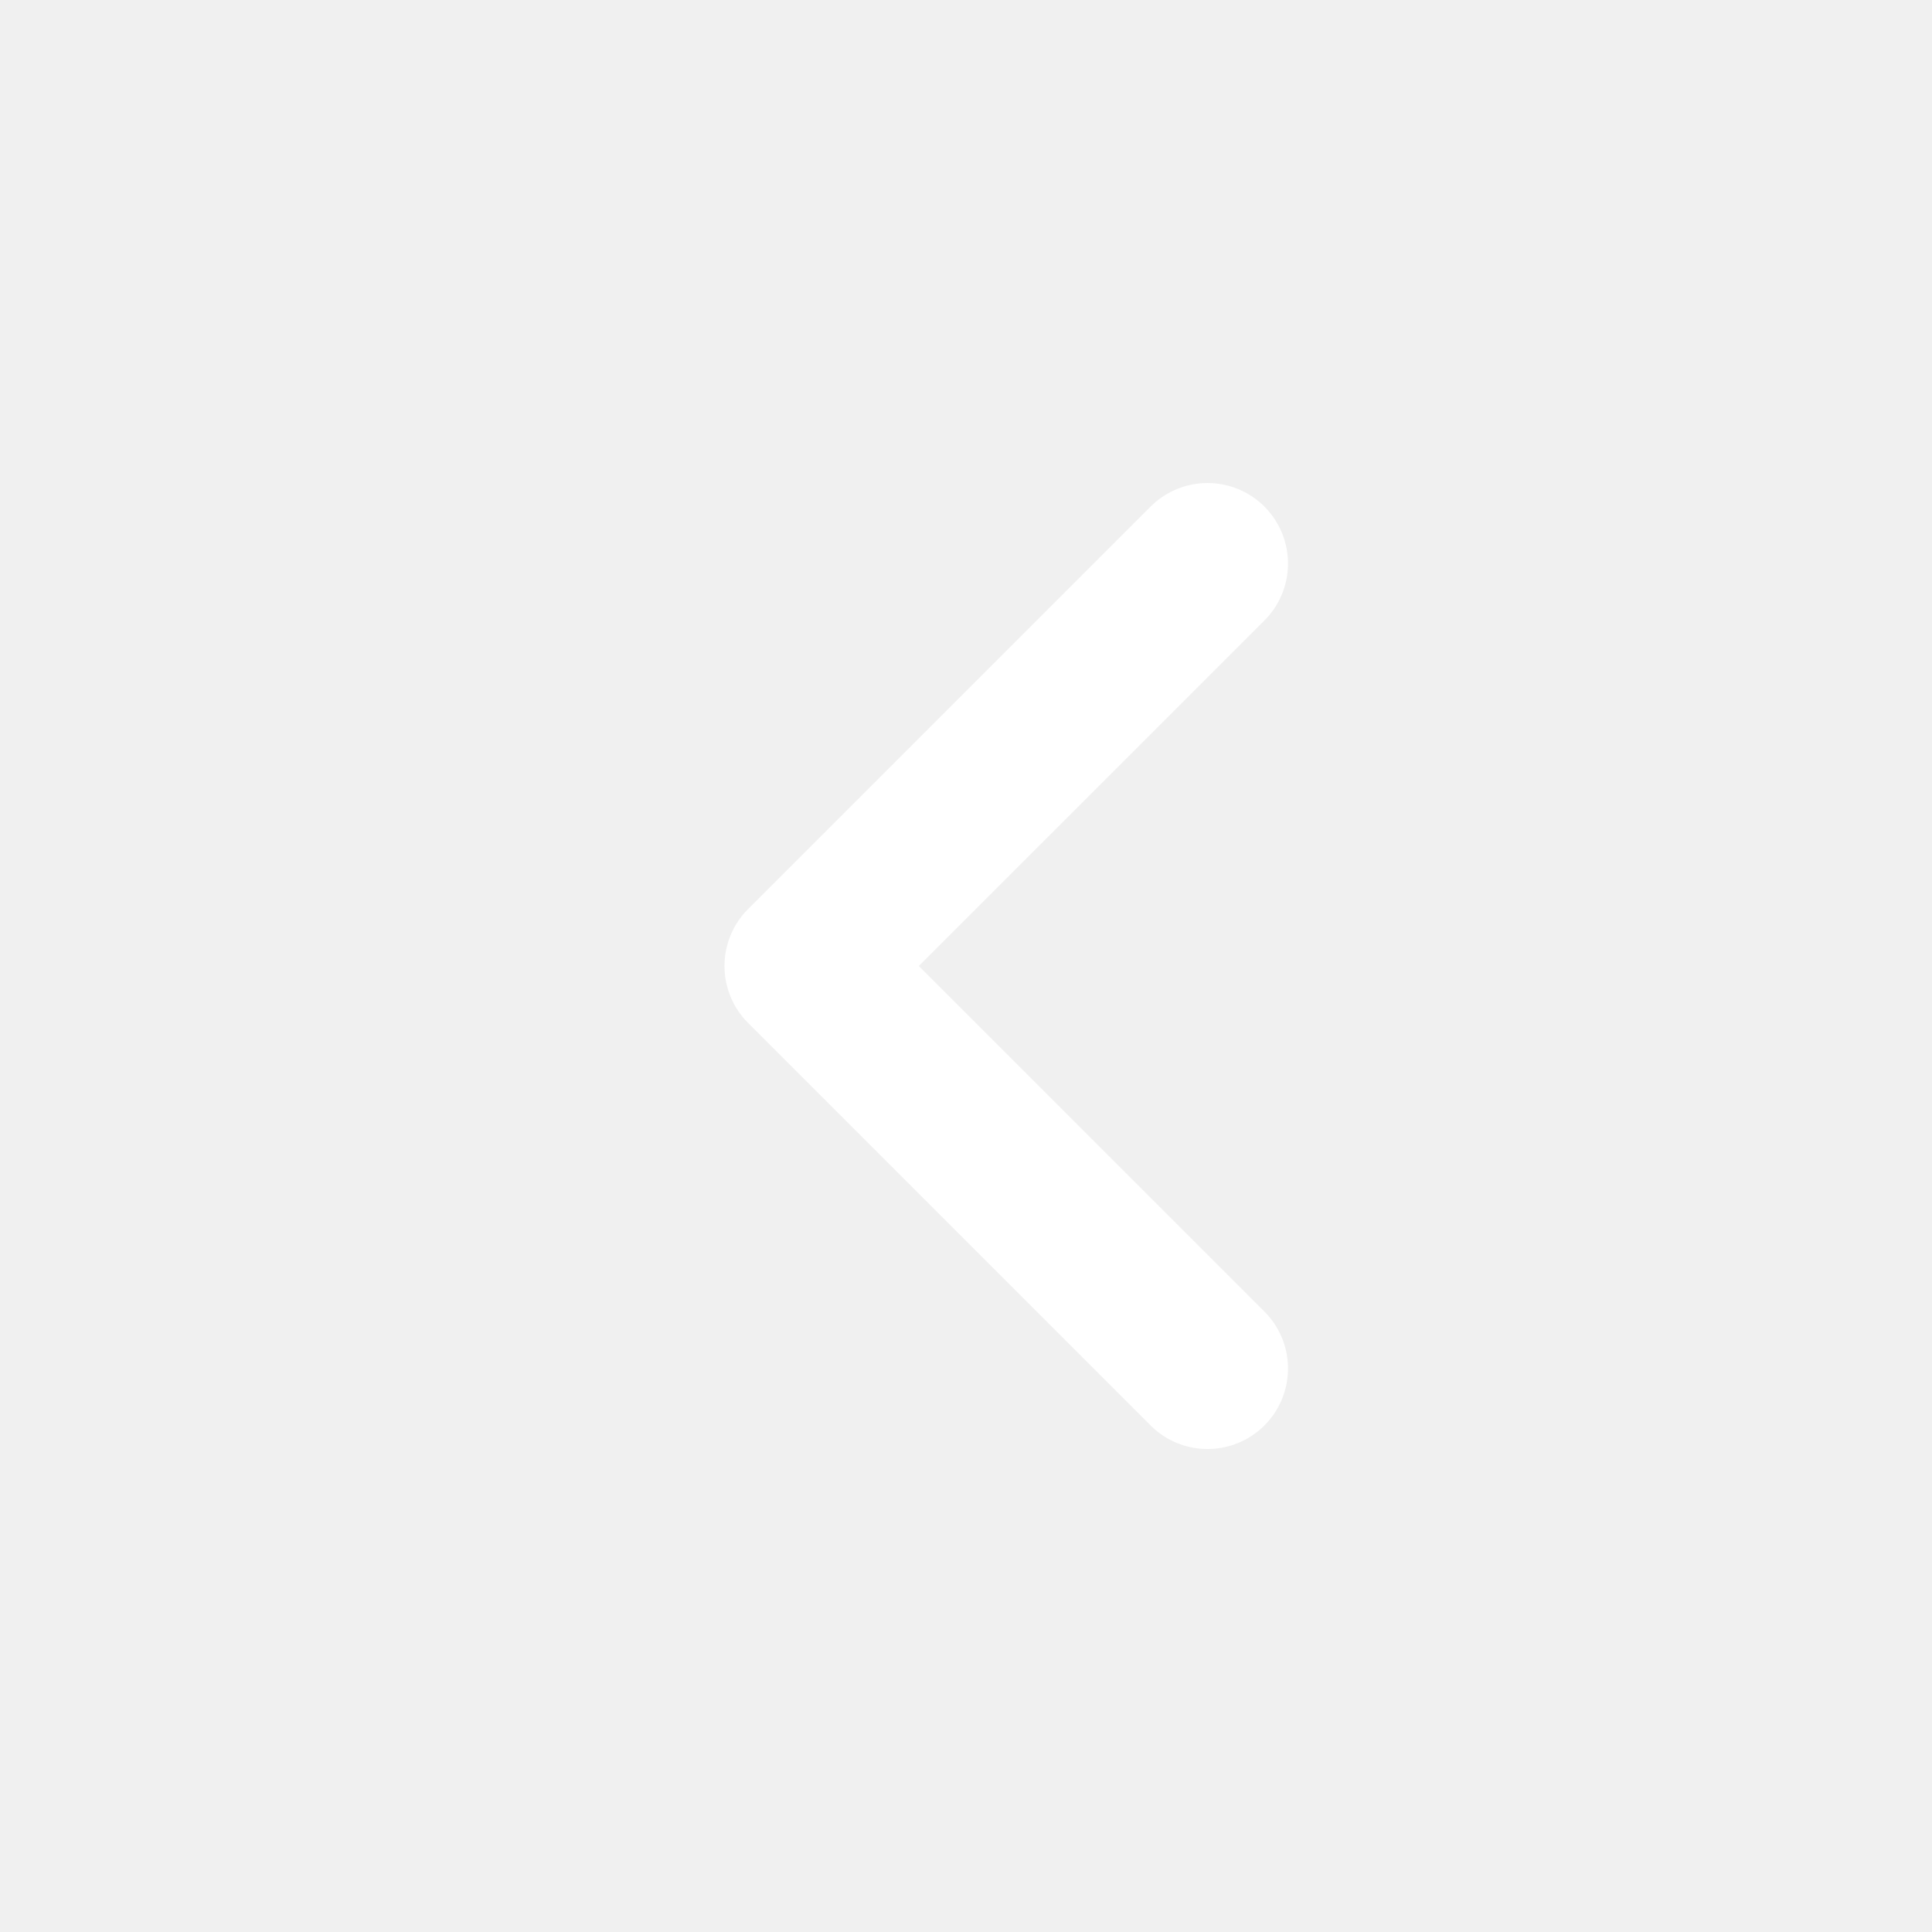
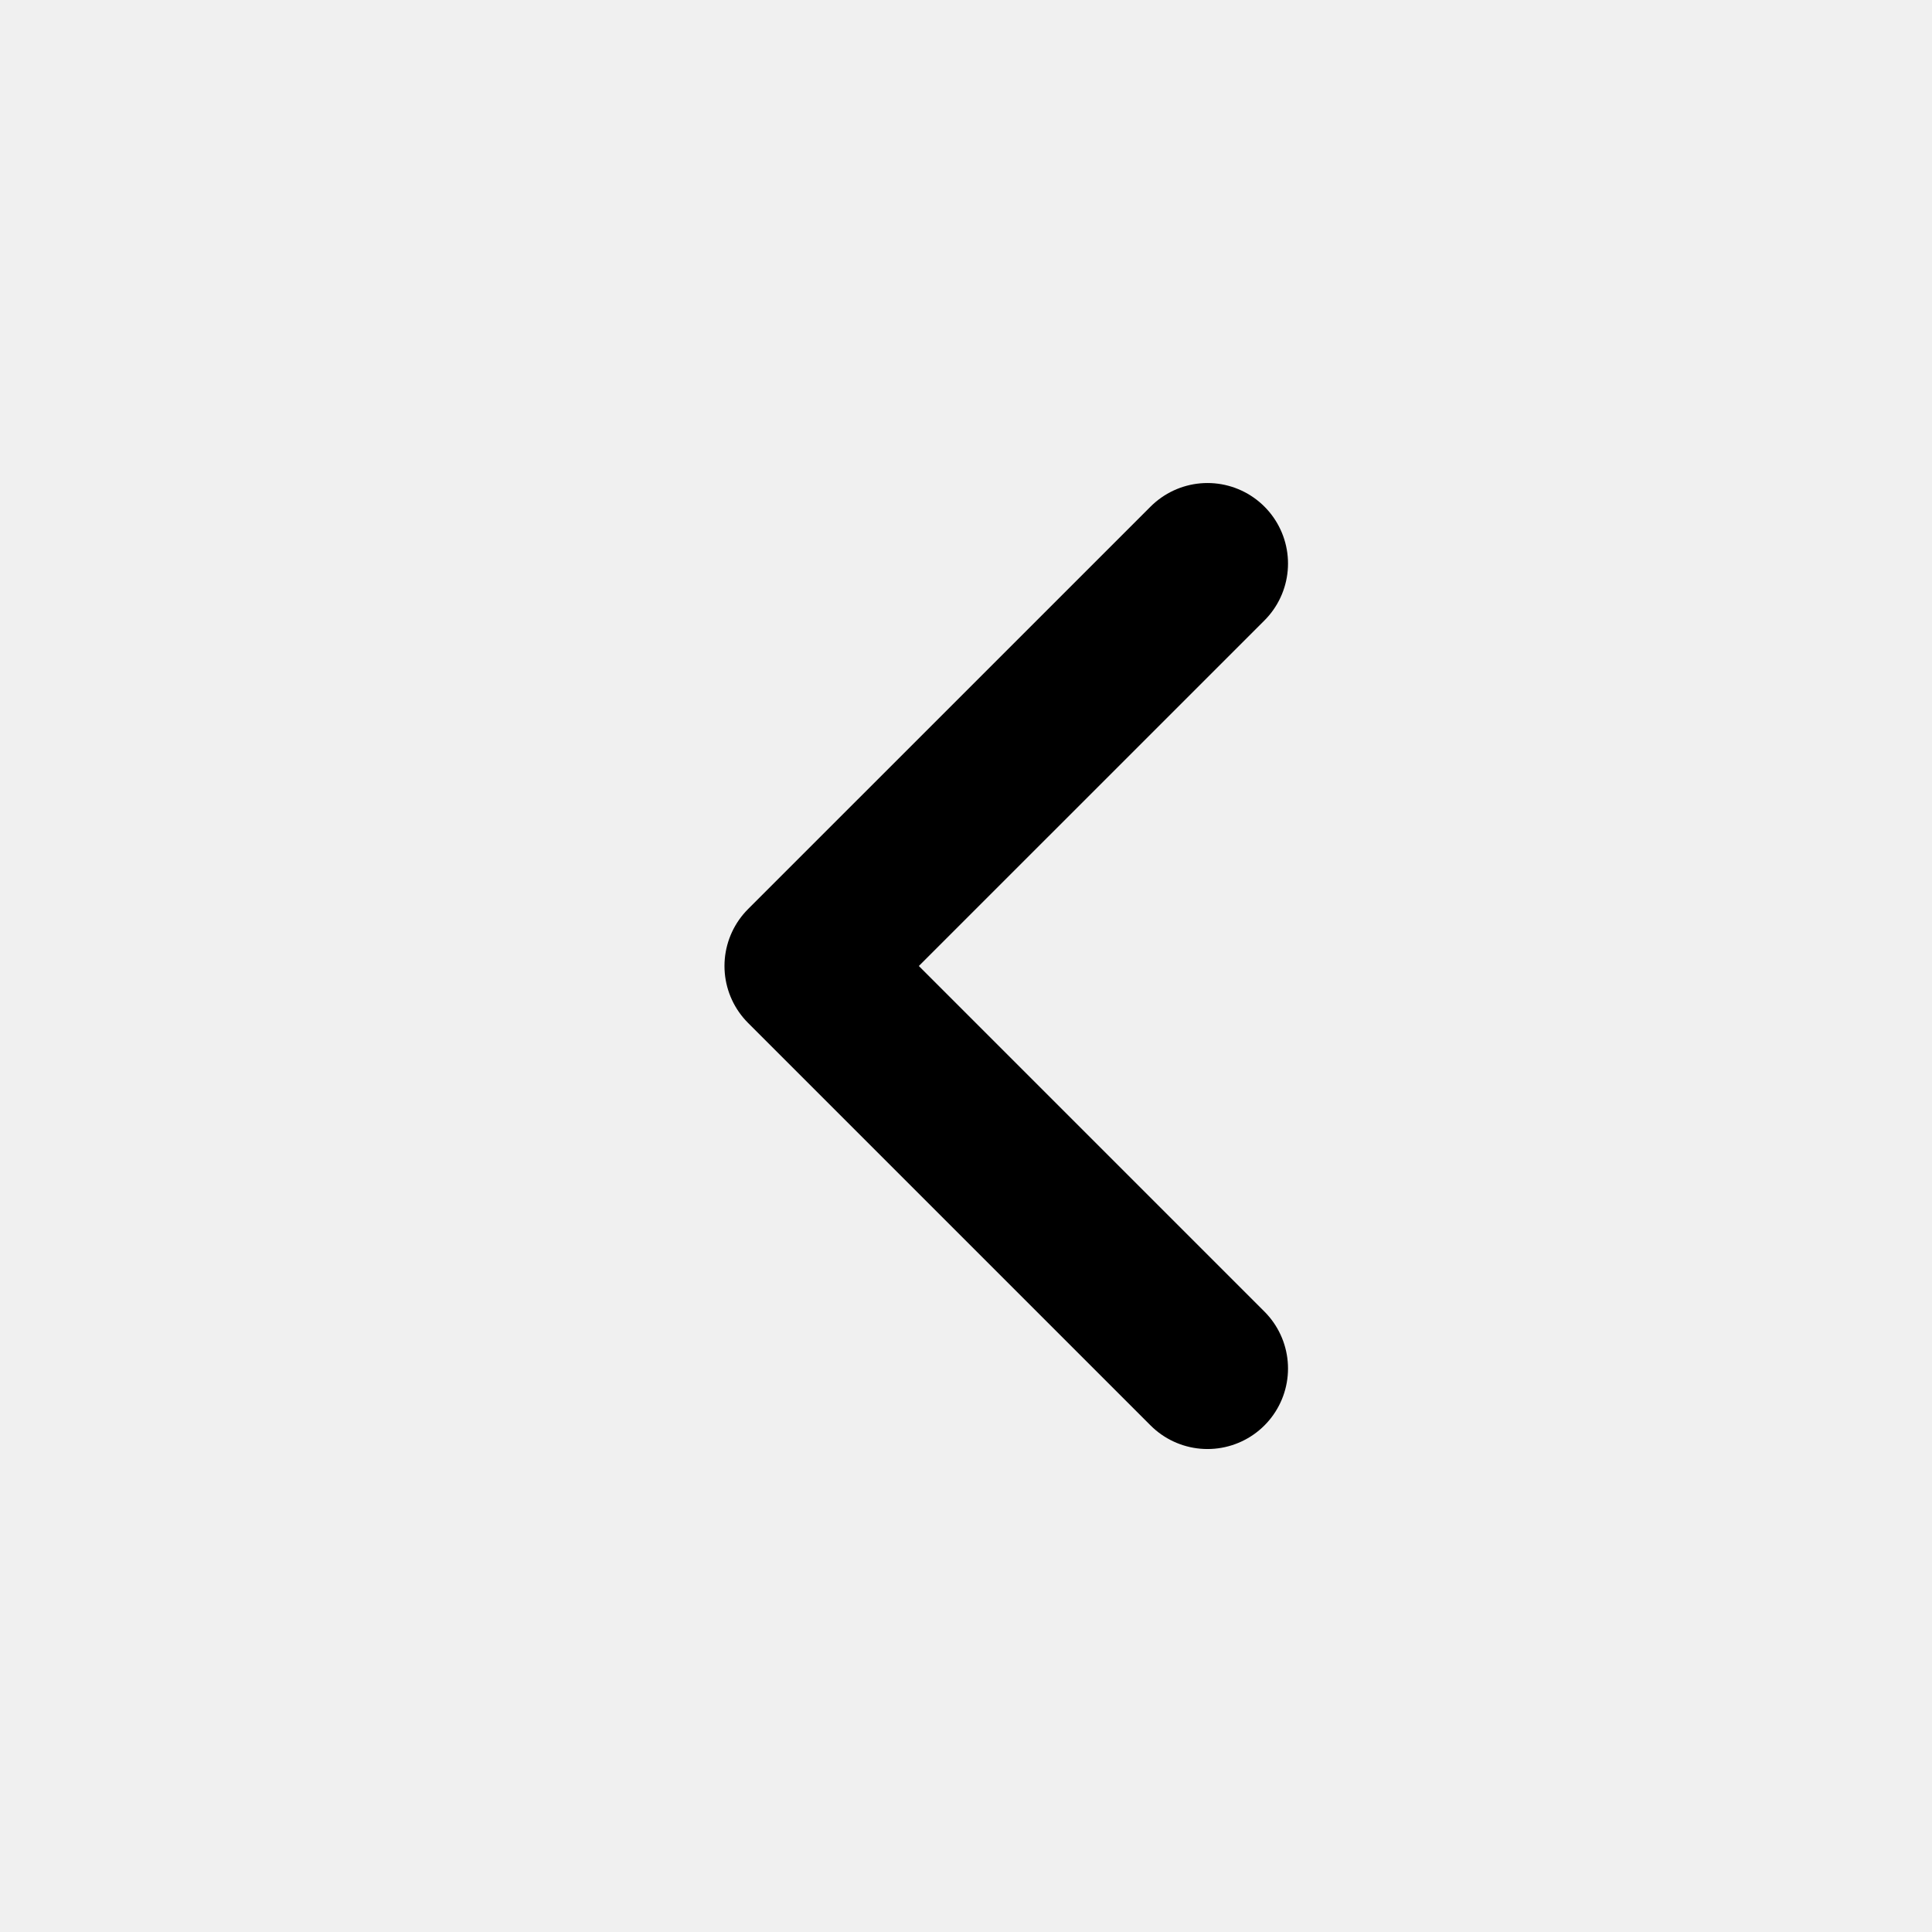
<svg xmlns="http://www.w3.org/2000/svg" width="44" height="44" viewBox="0 0 44 44" fill="none">
-   <path d="M27.5 31.167L18.333 22L27.5 12.834" stroke="white" stroke-width="3.667" stroke-linecap="round" stroke-linejoin="round" />
+   <path d="M27.5 31.167L18.333 22L27.5 12.834" stroke="currentColor" stroke-width="3.667" stroke-linecap="round" stroke-linejoin="round" />
</svg>
